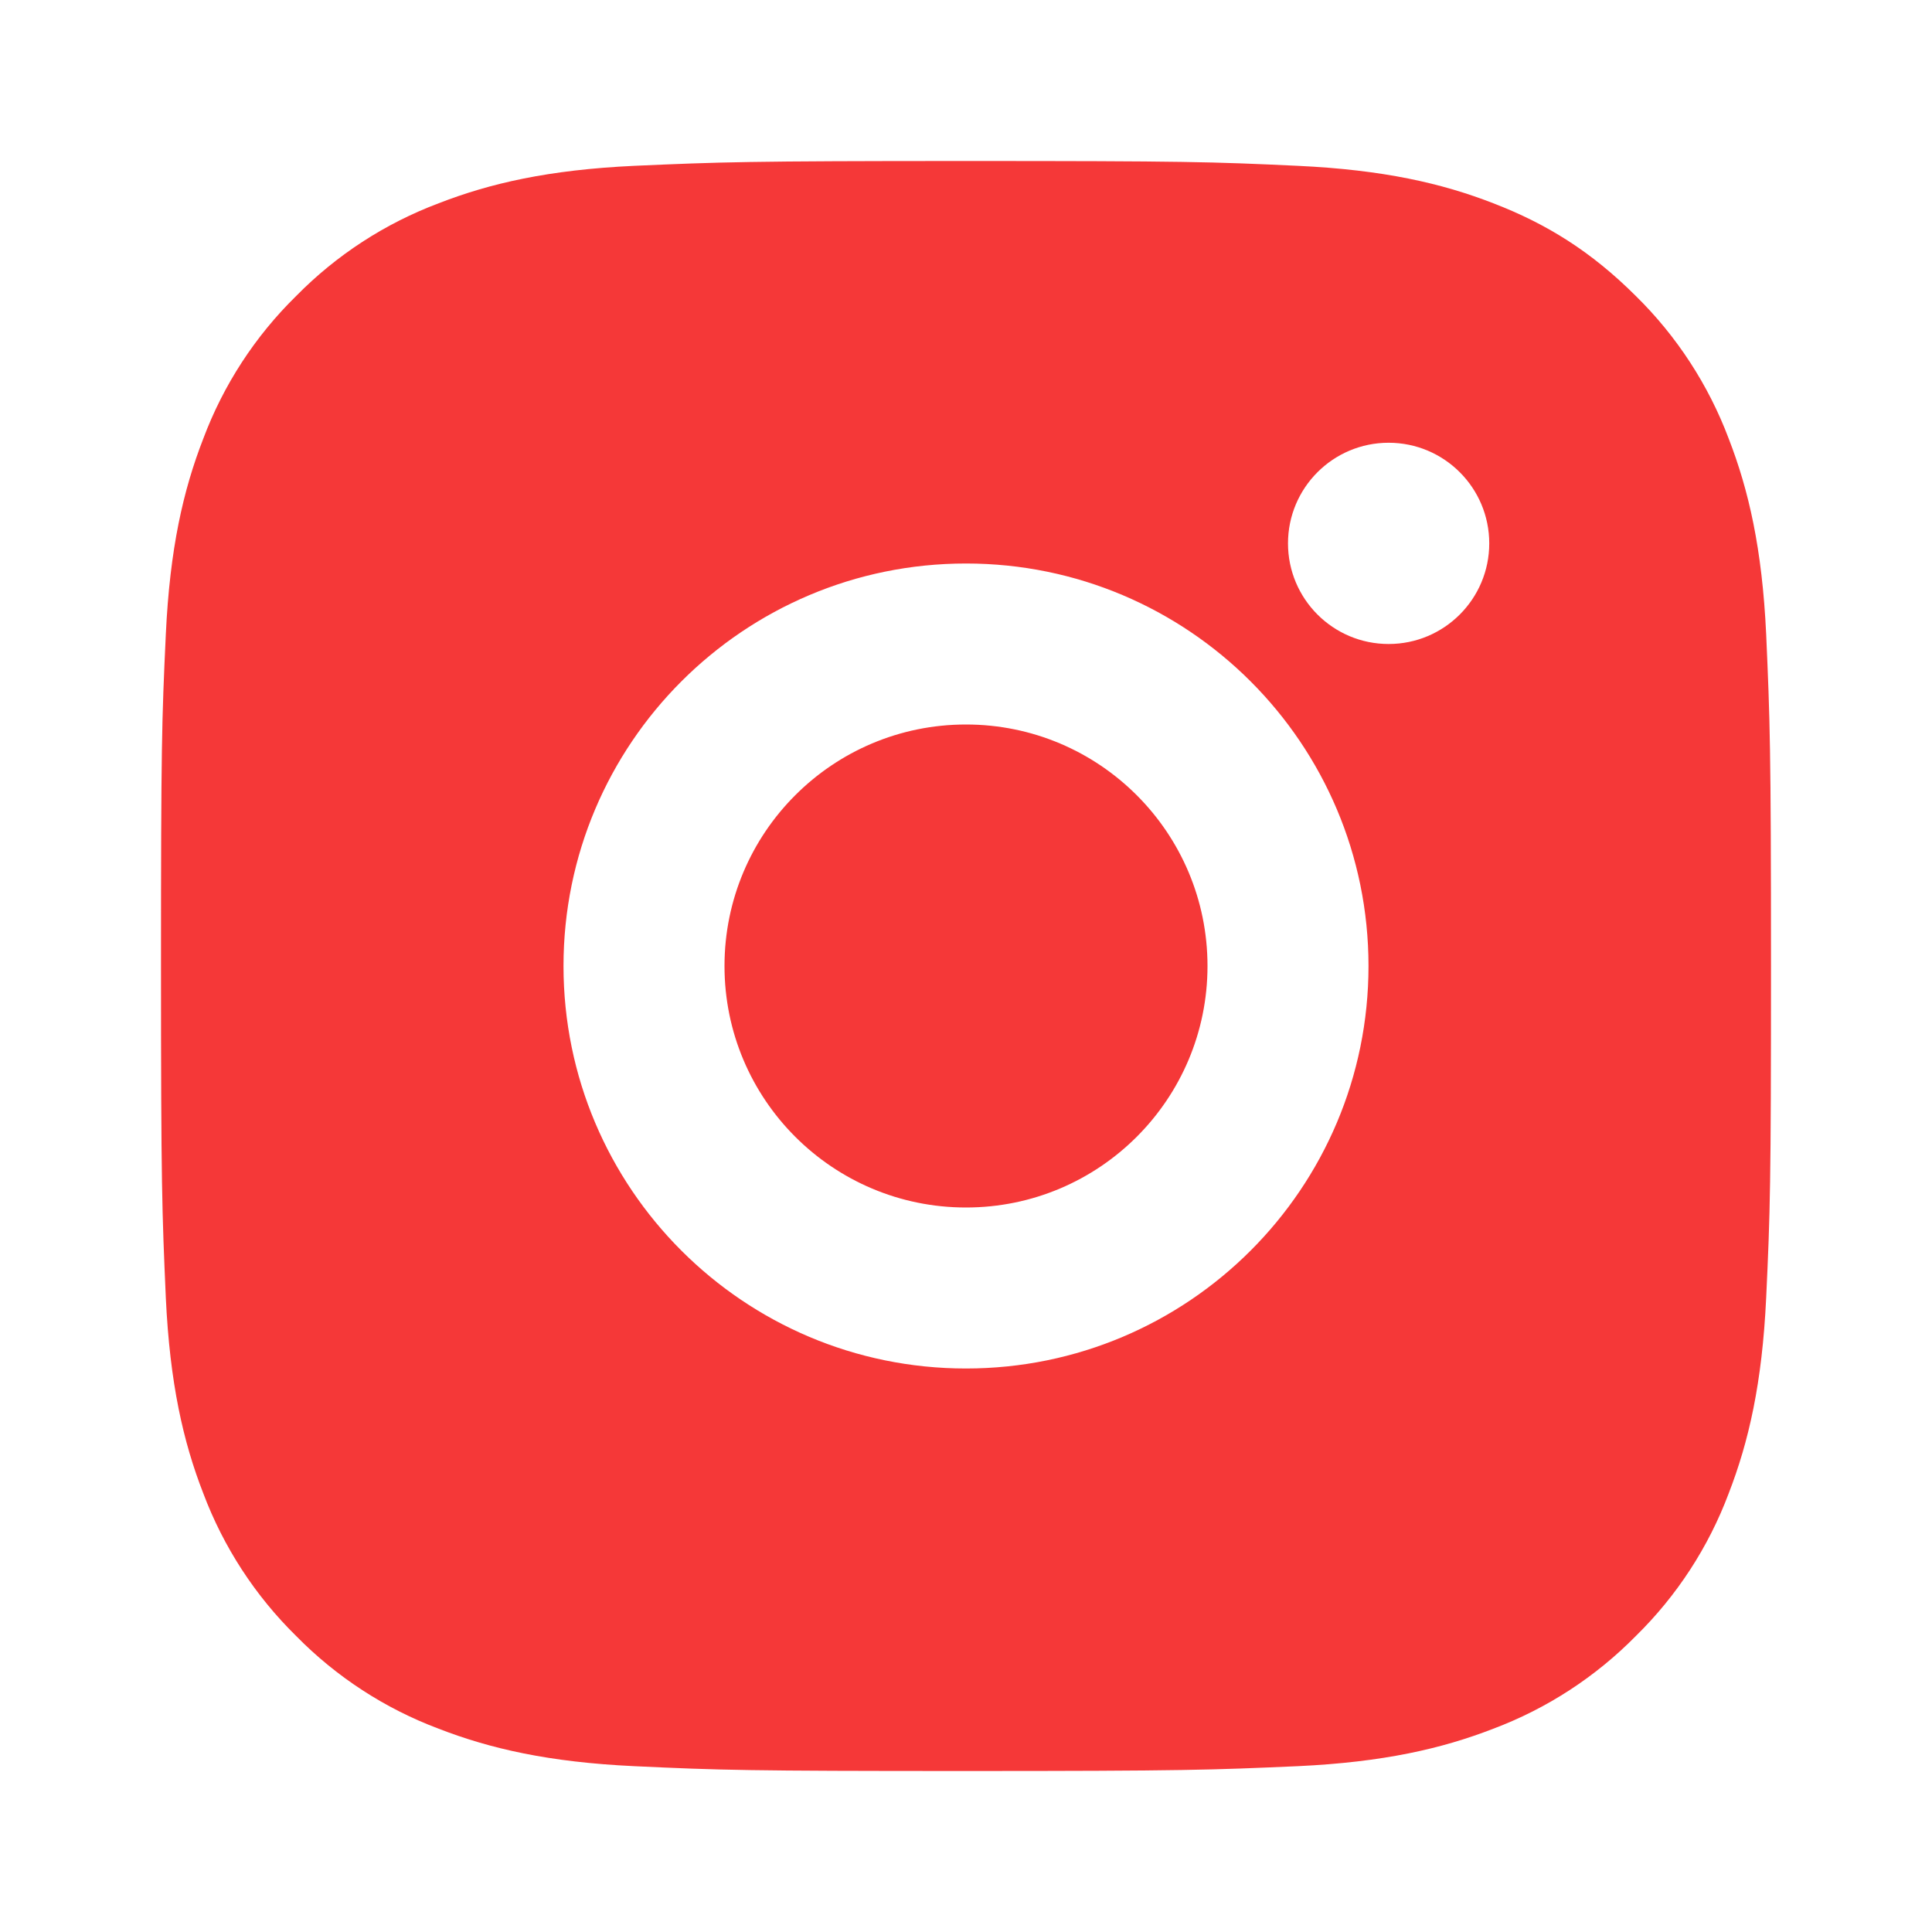
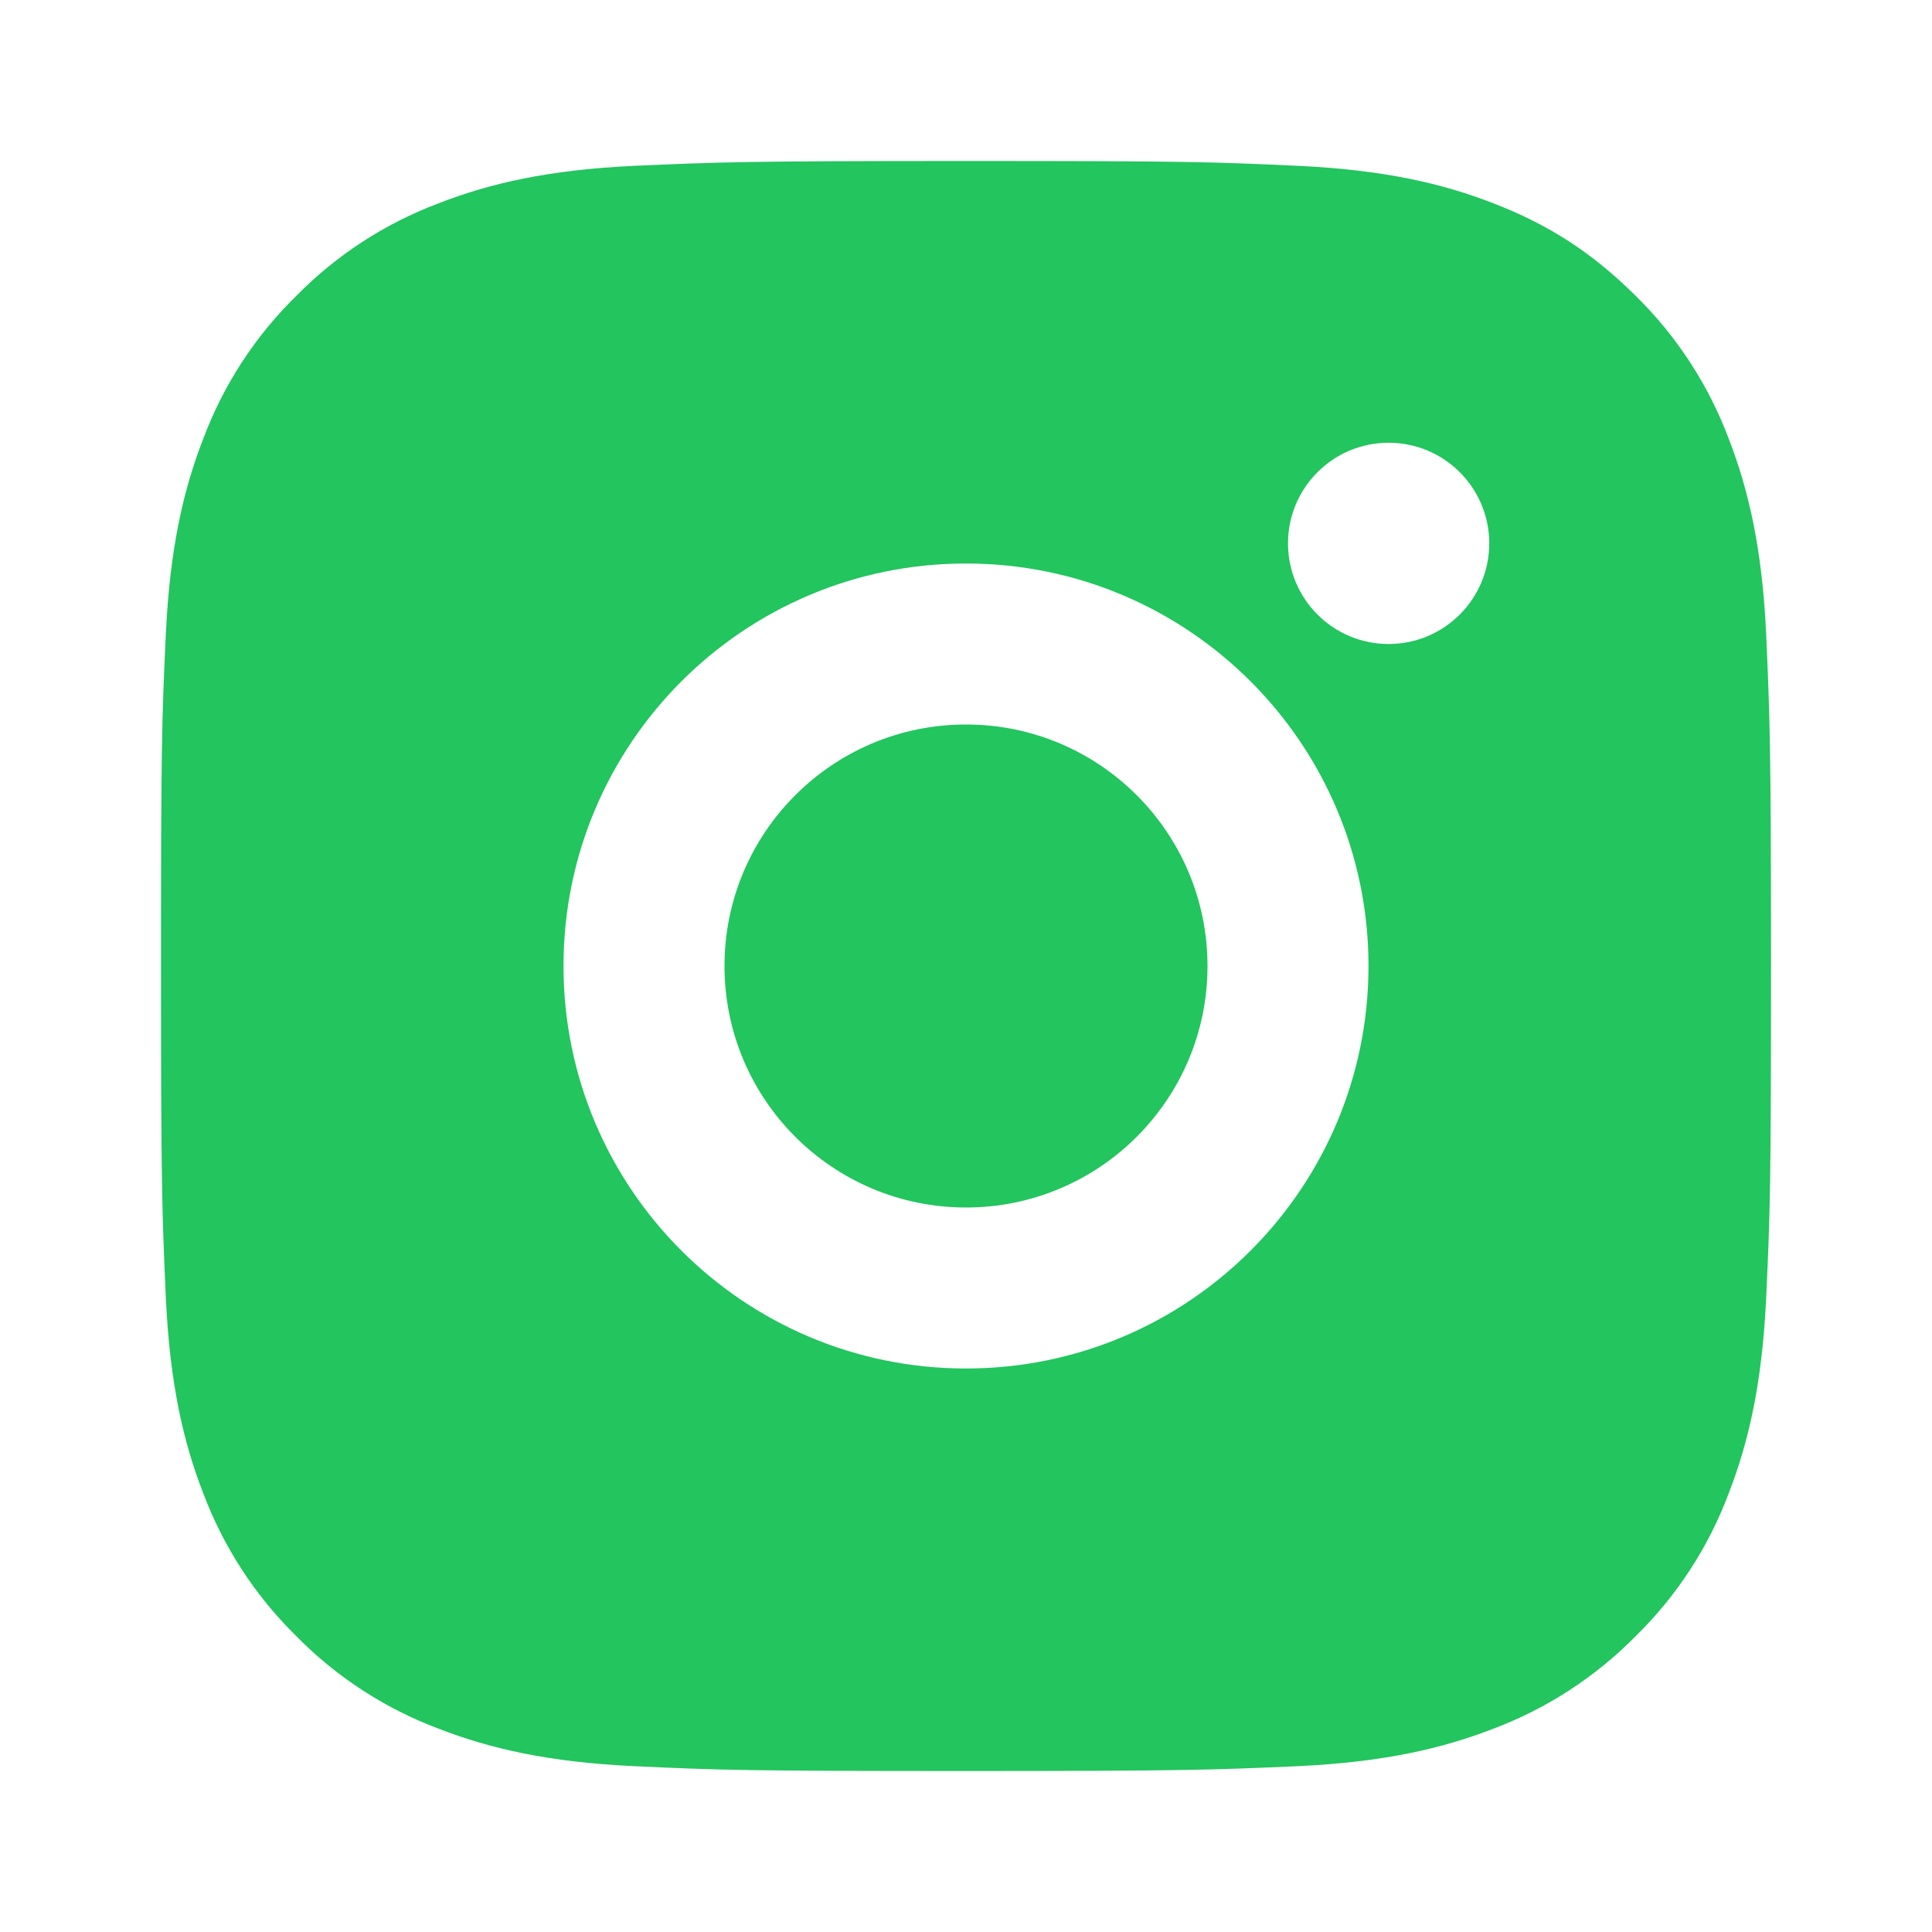
<svg xmlns="http://www.w3.org/2000/svg" viewBox="0 0 24 24" width="24" height="24">
  <path fill="none" d="M0 0h24v24H0z" />
-   <path d="M12 2c2.717 0 3.056.01 4.122.06 1.065.05 1.79.217 2.428.465.66.254 1.216.598 1.772 1.153a4.908 4.908 0 0 1 1.153 1.772c.247.637.415 1.363.465 2.428.047 1.066.06 1.405.06 4.122 0 2.717-.01 3.056-.06 4.122-.05 1.065-.218 1.79-.465 2.428a4.883 4.883 0 0 1-1.153 1.772 4.915 4.915 0 0 1-1.772 1.153c-.637.247-1.363.415-2.428.465-1.066.047-1.405.06-4.122.06-2.717 0-3.056-.01-4.122-.06-1.065-.05-1.79-.218-2.428-.465a4.89 4.89 0 0 1-1.772-1.153 4.904 4.904 0 0 1-1.153-1.772c-.248-.637-.415-1.363-.465-2.428C2.013 15.056 2 14.717 2 12c0-2.717.01-3.056.06-4.122.05-1.066.217-1.79.465-2.428a4.88 4.88 0 0 1 1.153-1.772A4.897 4.897 0 0 1 5.45 2.525c.638-.248 1.362-.415 2.428-.465C8.944 2.013 9.283 2 12 2zm0 5a5 5 0 1 0 0 10 5 5 0 0 0 0-10zm6.5-.25a1.25 1.25 0 0 0-2.5 0 1.25 1.25 0 0 0 2.5 0zM12 9a3 3 0 1 1 0 6 3 3 0 0 1 0-6z" fill="rgba(245,56,56,1)" />
+   <path d="M12 2c2.717 0 3.056.01 4.122.06 1.065.05 1.79.217 2.428.465.66.254 1.216.598 1.772 1.153a4.908 4.908 0 0 1 1.153 1.772c.247.637.415 1.363.465 2.428.047 1.066.06 1.405.06 4.122 0 2.717-.01 3.056-.06 4.122-.05 1.065-.218 1.79-.465 2.428a4.883 4.883 0 0 1-1.153 1.772 4.915 4.915 0 0 1-1.772 1.153c-.637.247-1.363.415-2.428.465-1.066.047-1.405.06-4.122.06-2.717 0-3.056-.01-4.122-.06-1.065-.05-1.79-.218-2.428-.465a4.89 4.89 0 0 1-1.772-1.153 4.904 4.904 0 0 1-1.153-1.772c-.248-.637-.415-1.363-.465-2.428C2.013 15.056 2 14.717 2 12c0-2.717.01-3.056.06-4.122.05-1.066.217-1.79.465-2.428a4.88 4.88 0 0 1 1.153-1.772A4.897 4.897 0 0 1 5.45 2.525c.638-.248 1.362-.415 2.428-.465C8.944 2.013 9.283 2 12 2zm0 5a5 5 0 1 0 0 10 5 5 0 0 0 0-10zm6.5-.25a1.25 1.25 0 0 0-2.5 0 1.25 1.25 0 0 0 2.5 0zM12 9a3 3 0 1 1 0 6 3 3 0 0 1 0-6z" fill="#22c55e" />
</svg>
